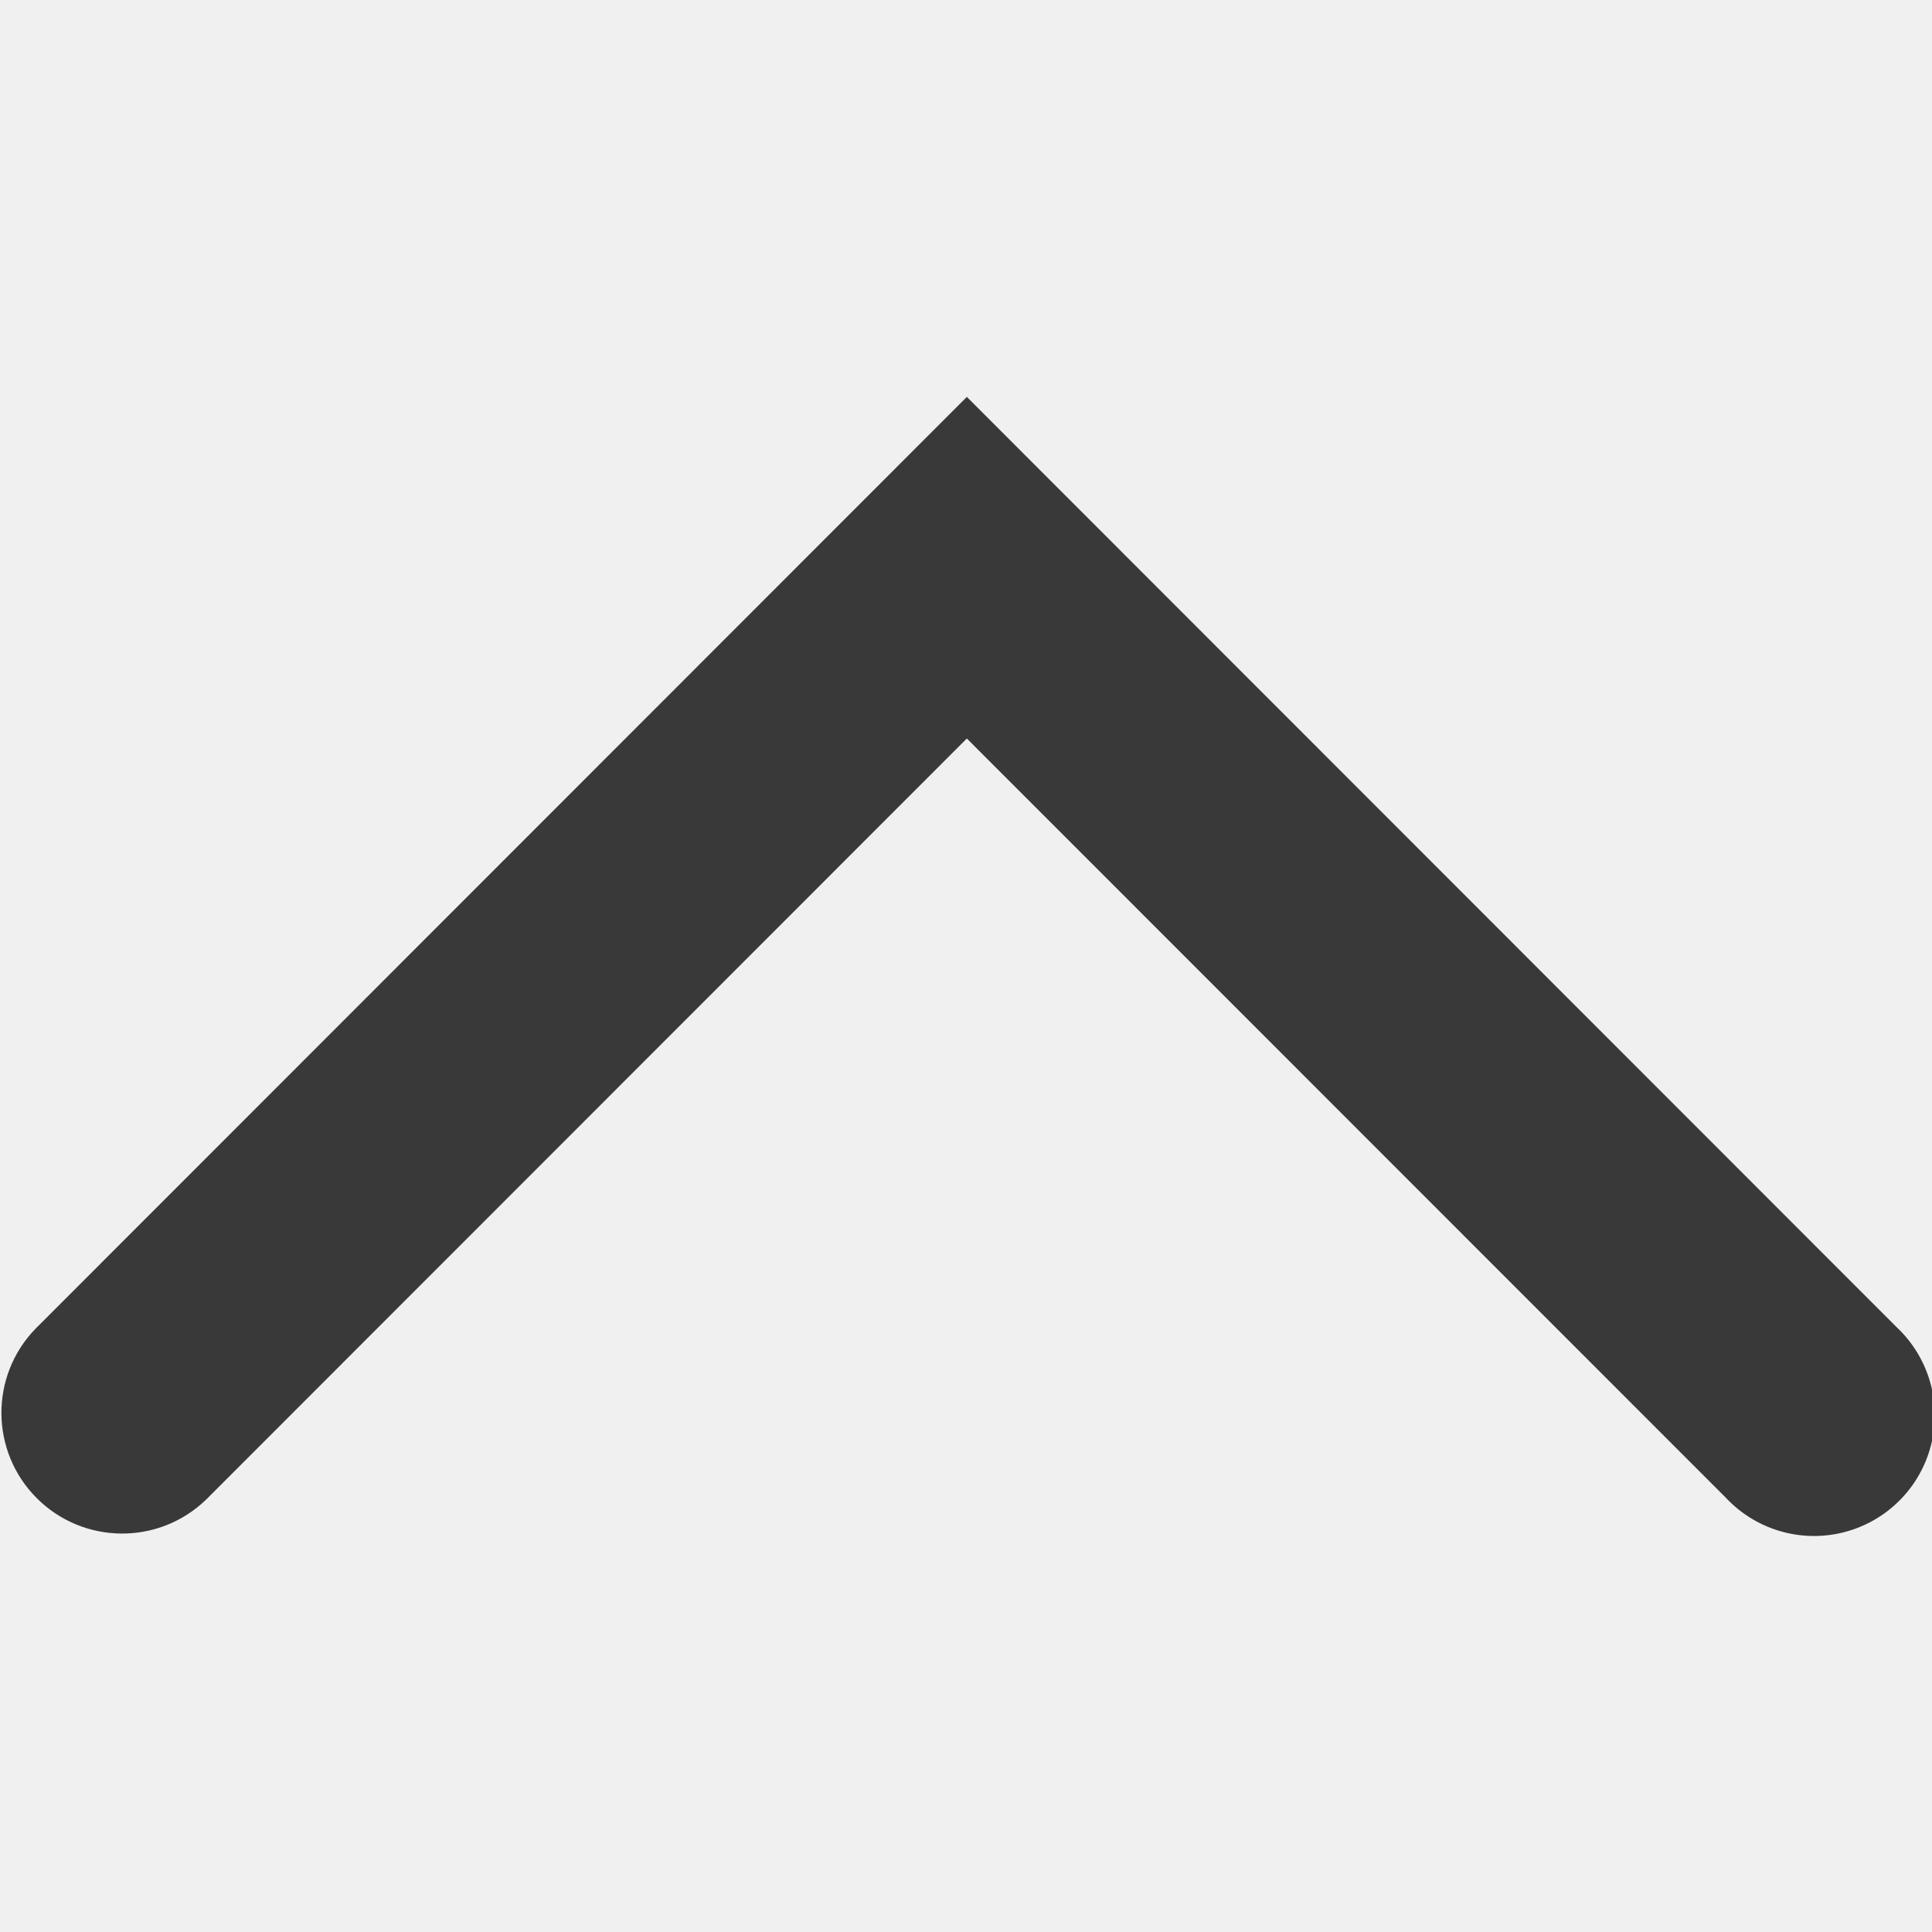
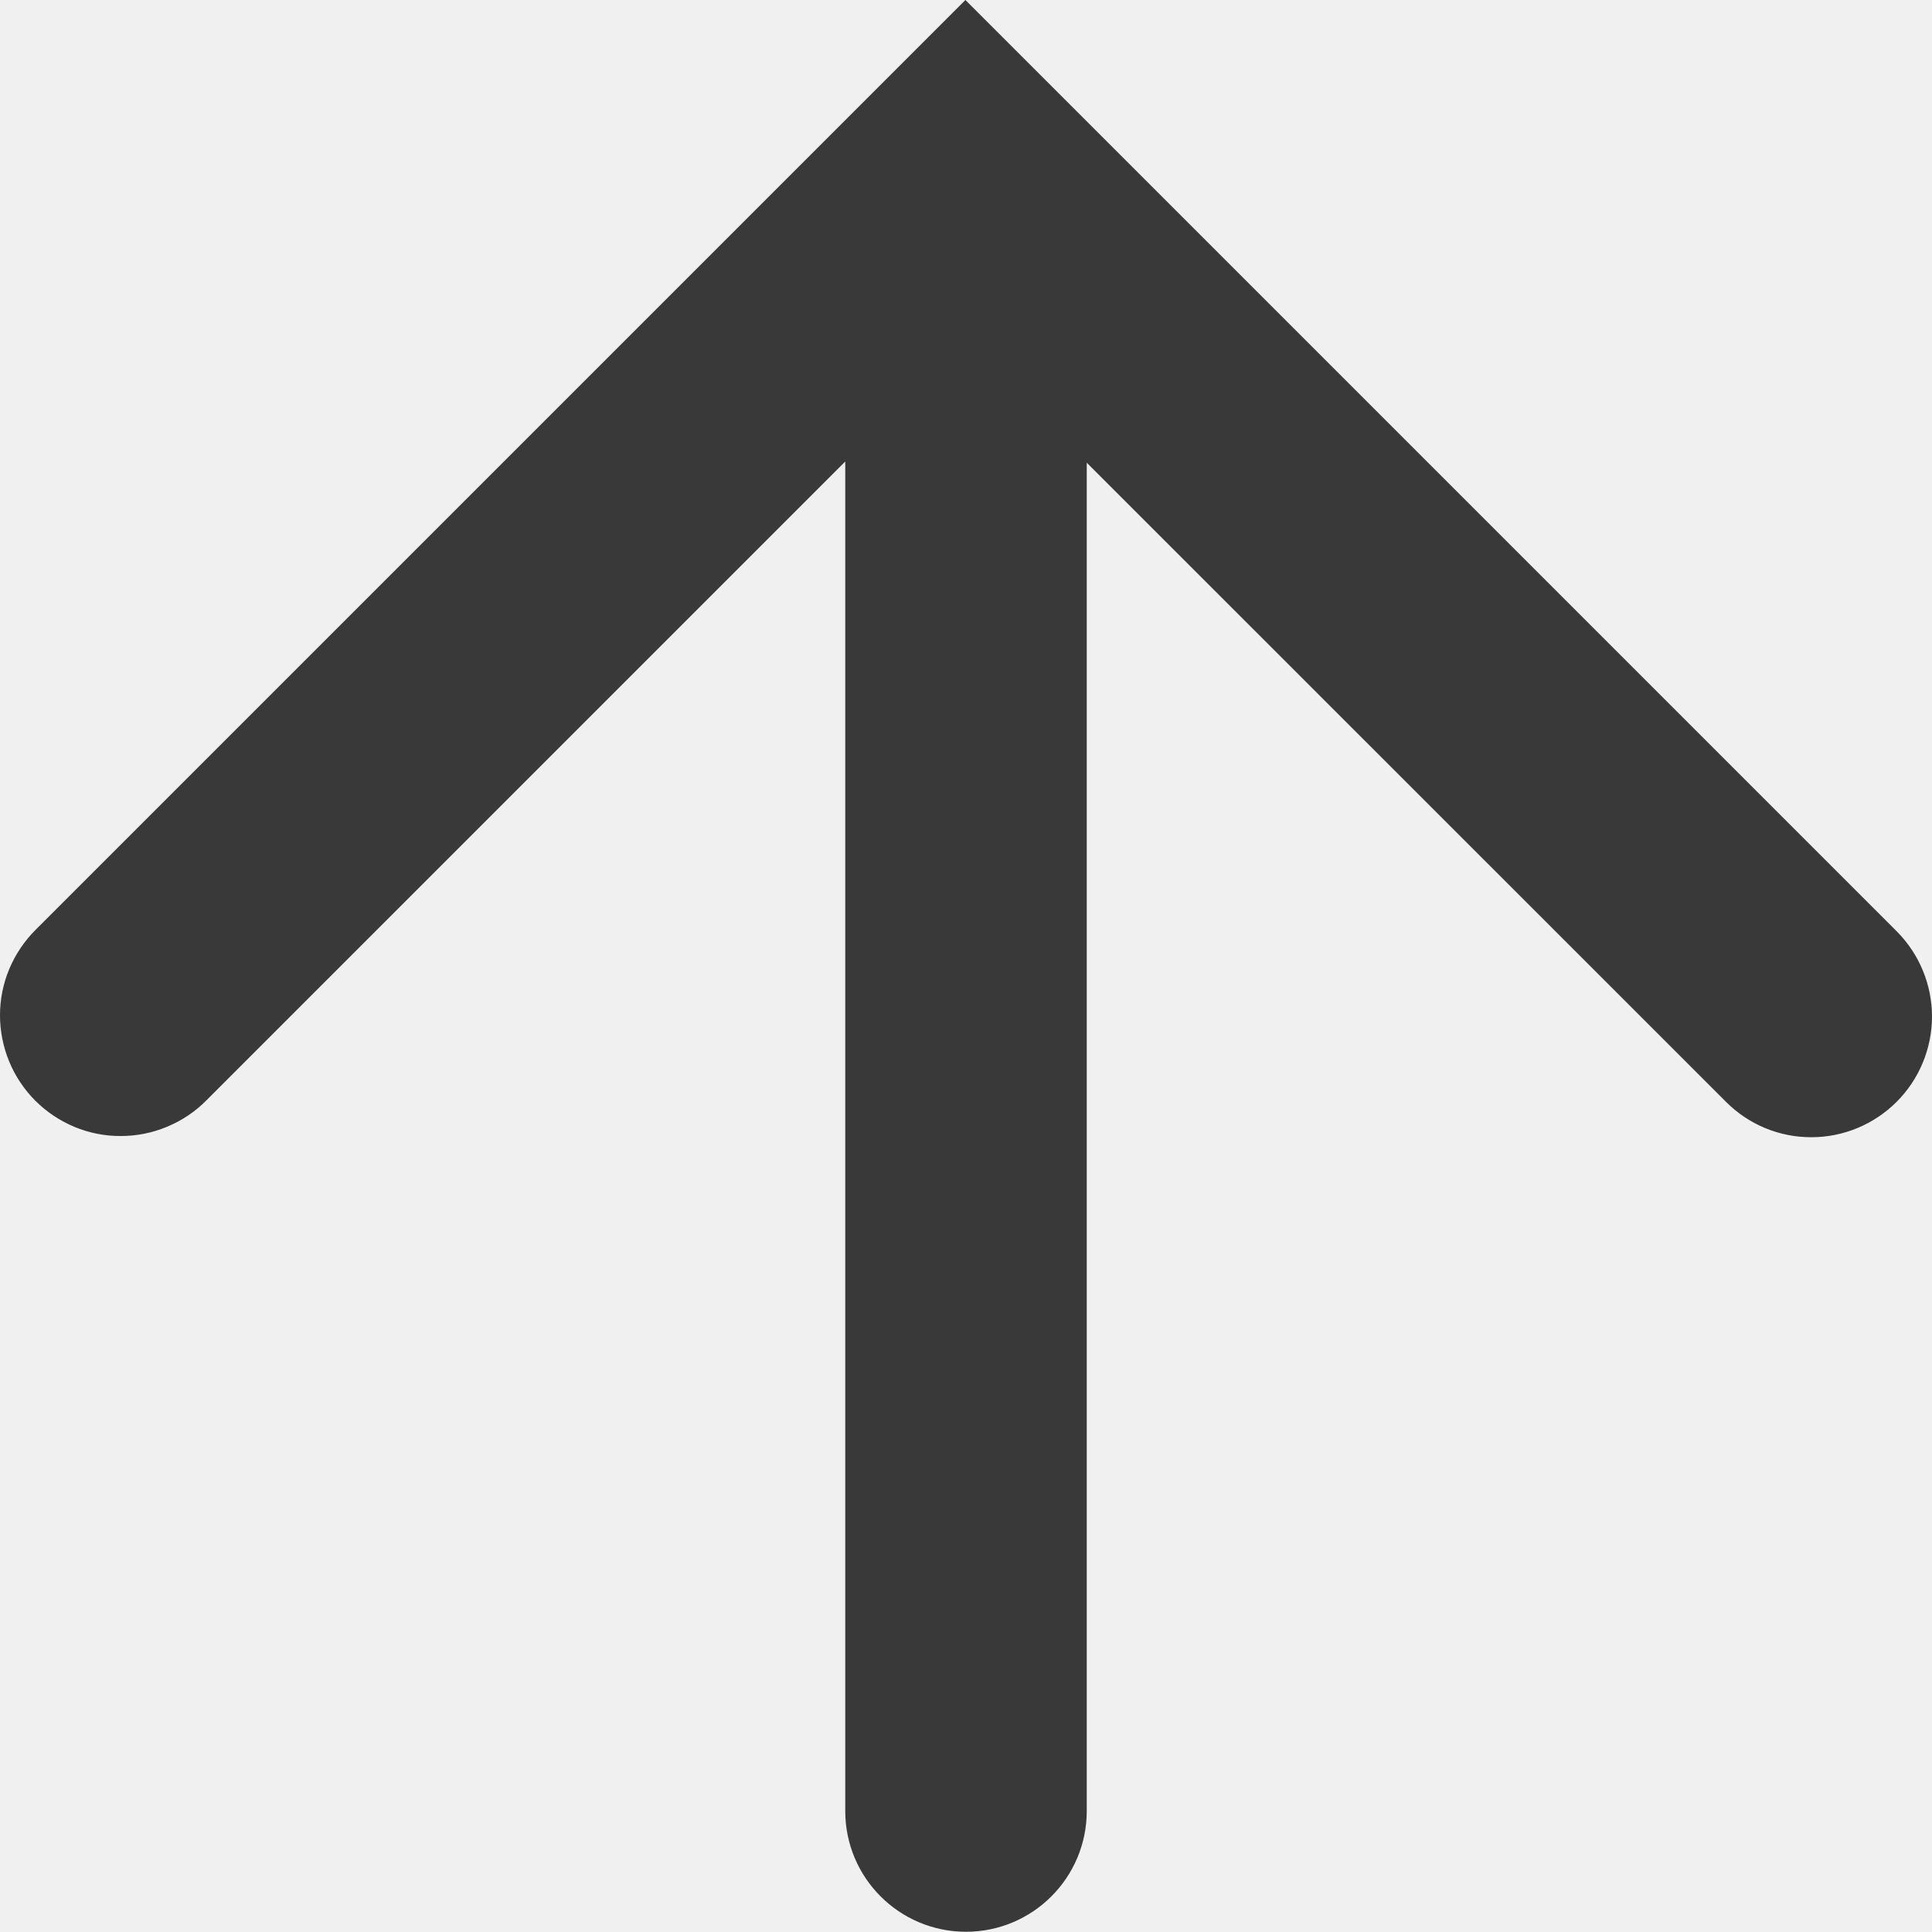
- <svg xmlns="http://www.w3.org/2000/svg" id="Layer_1" data-name="Layer 1" width="16" height="16" viewBox="0 0 16 16">
-   <path id="_16x16-a" data-name="16x16-a" d="M8.007,6.116,1.706,12.42A1,1,0,0,1,.293,11.005L8.007,3.287l7.7,7.704a1,1,0,1,1-1.413,1.414Z" fill="#393939" />
+ <svg xmlns="http://www.w3.org/2000/svg" width="16" height="16" viewBox="0 0 16 16" fill="none">
+   <g clip-path="url(#clip0_3729_11651)">
+     <path d="M7 14.998C7 15.55 7.447 15.998 8 15.998C8.552 15.998 9 15.55 9 14.998V3.832L14.296 9.127C14.483 9.314 14.737 9.419 15.002 9.418C15.266 9.418 15.52 9.312 15.707 9.125C15.894 8.938 15.999 8.685 16 8.42C16 8.156 15.896 7.902 15.709 7.714L7.995 0L0.295 7.7C0.202 7.793 0.128 7.903 0.077 8.024C0.026 8.146 0 8.276 1.13713e-06 8.407C-0 8.539 0.026 8.669 0.076 8.791C0.126 8.912 0.2 9.023 0.293 9.116C0.386 9.209 0.496 9.282 0.618 9.333C0.739 9.383 0.87 9.409 1.001 9.408C1.133 9.408 1.263 9.382 1.384 9.331C1.505 9.281 1.616 9.207 1.708 9.114L7 3.822V14.998Z" fill="#393939" />
+   </g>
+   <defs>
+     <clipPath id="clip0_3729_11651">
+       <rect width="16" height="16" fill="white" />
+     </clipPath>
+   </defs>
</svg>
